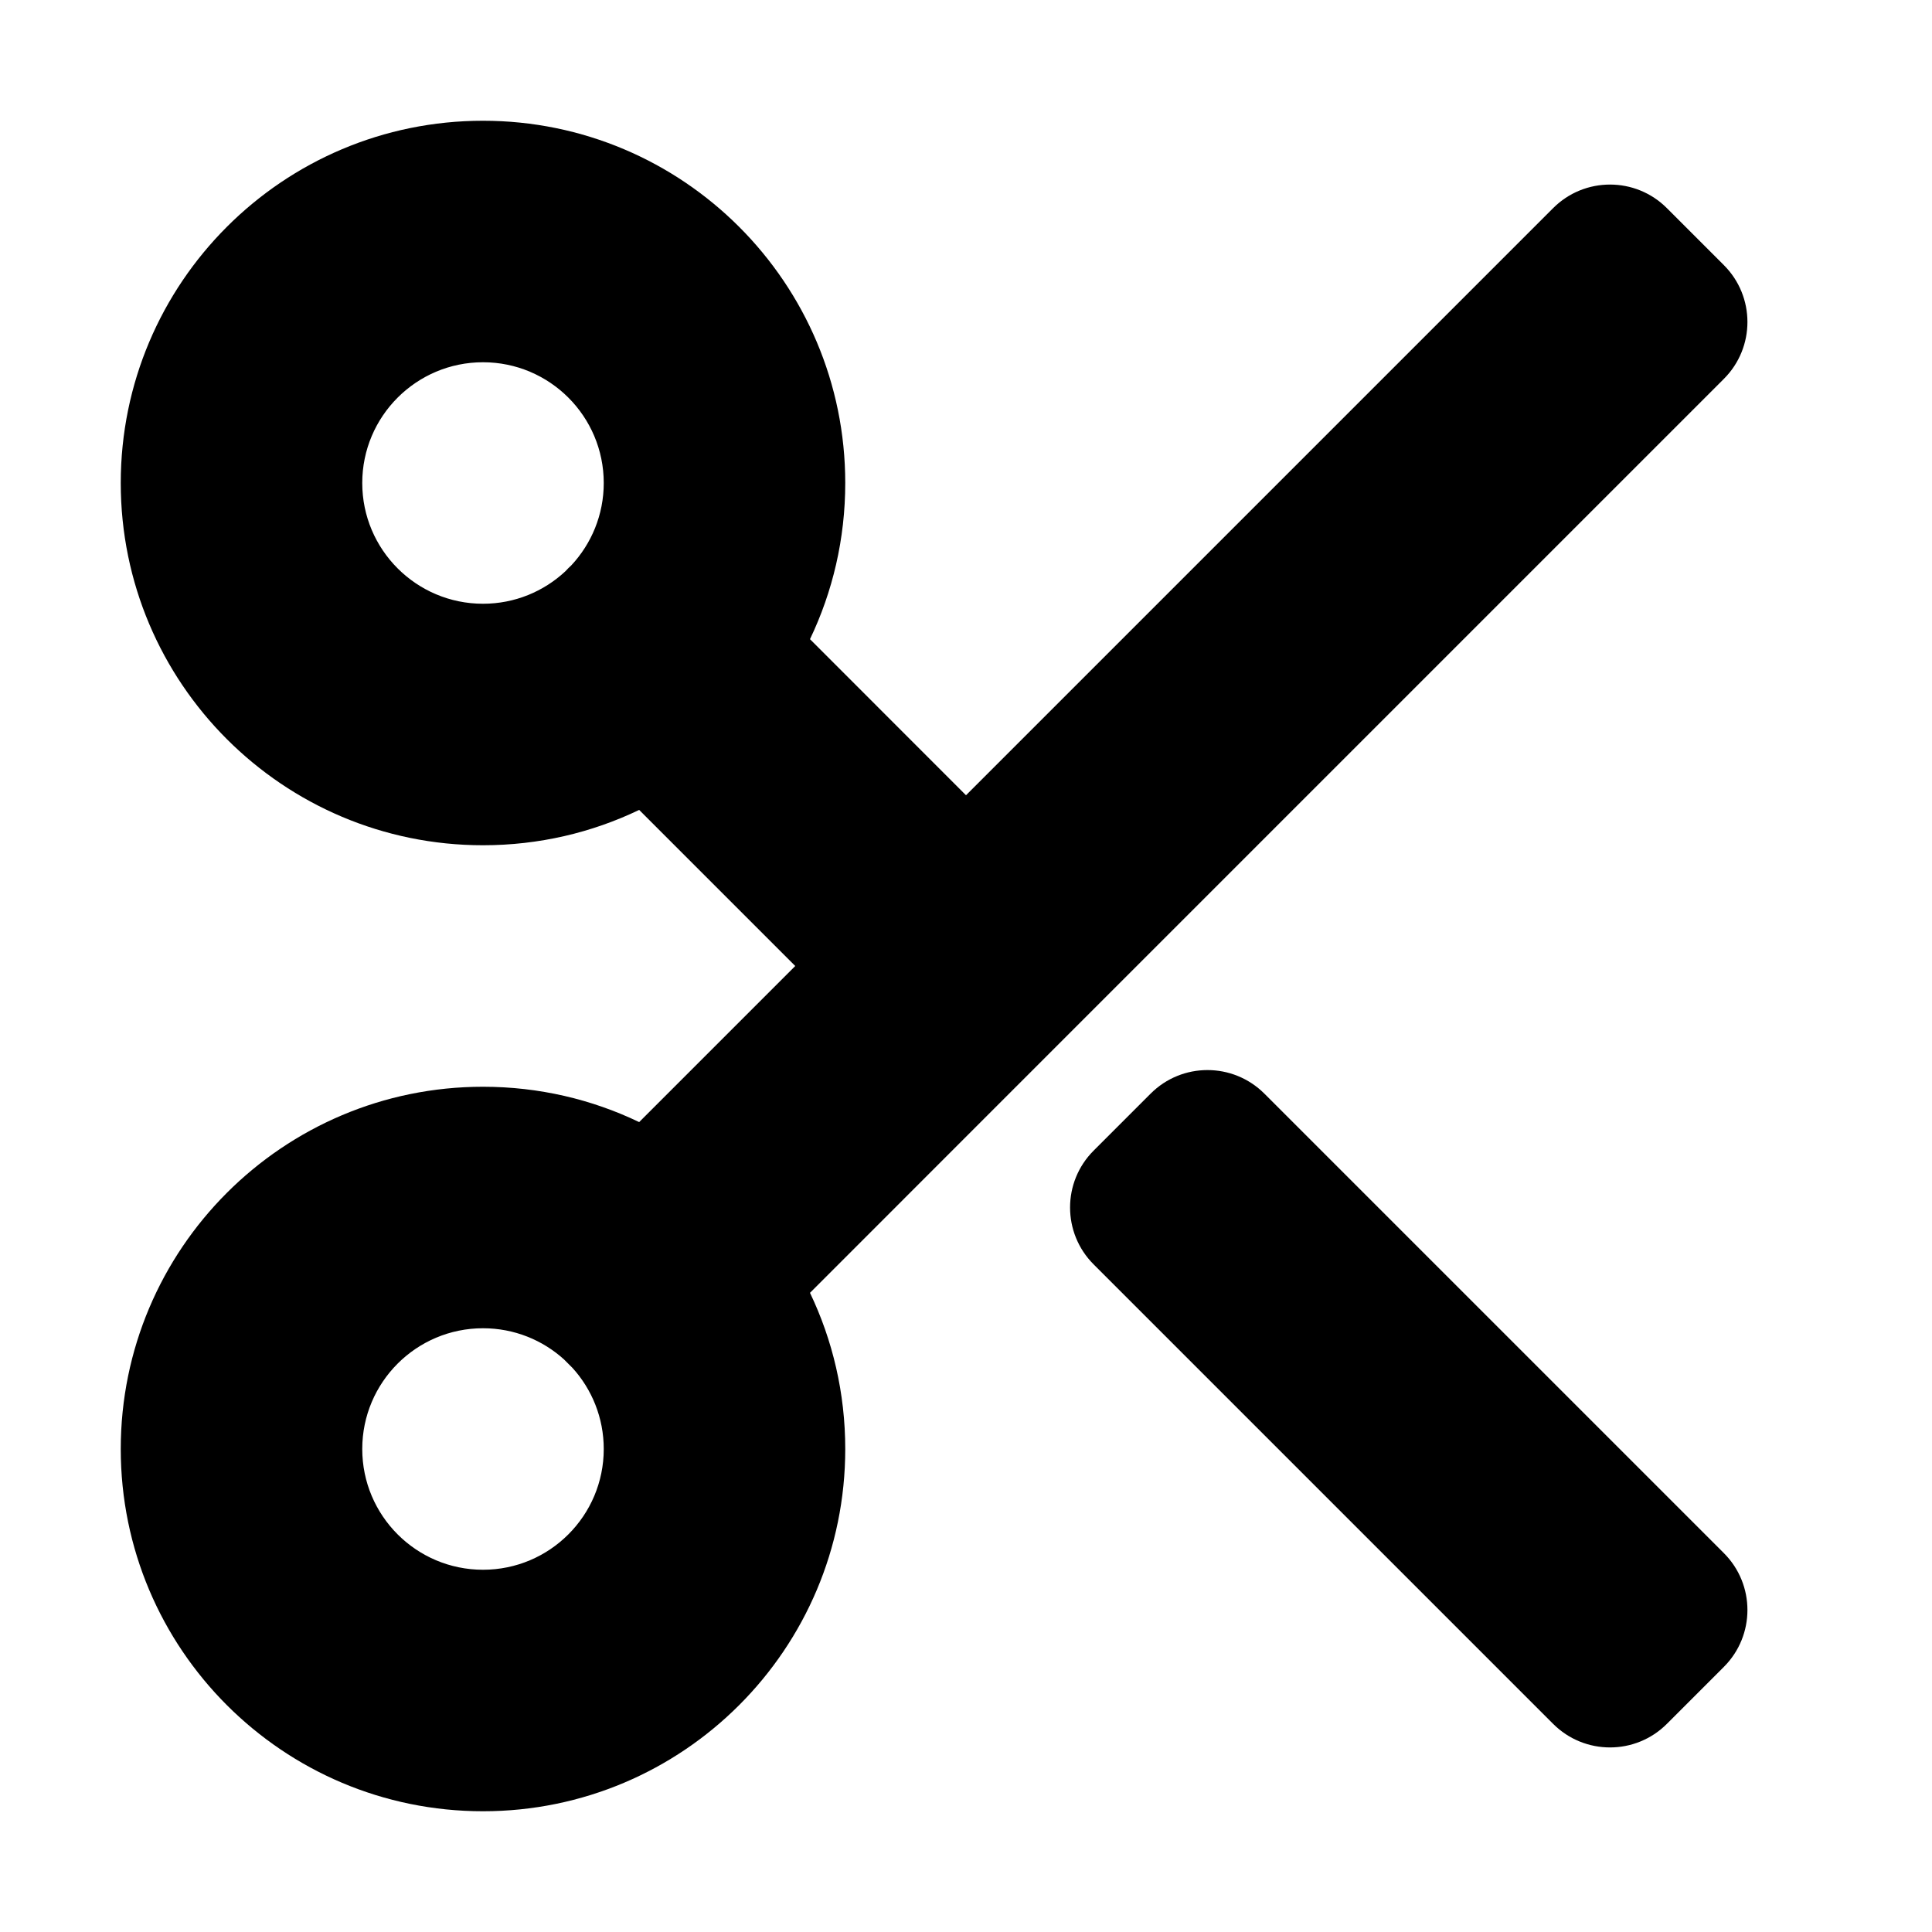
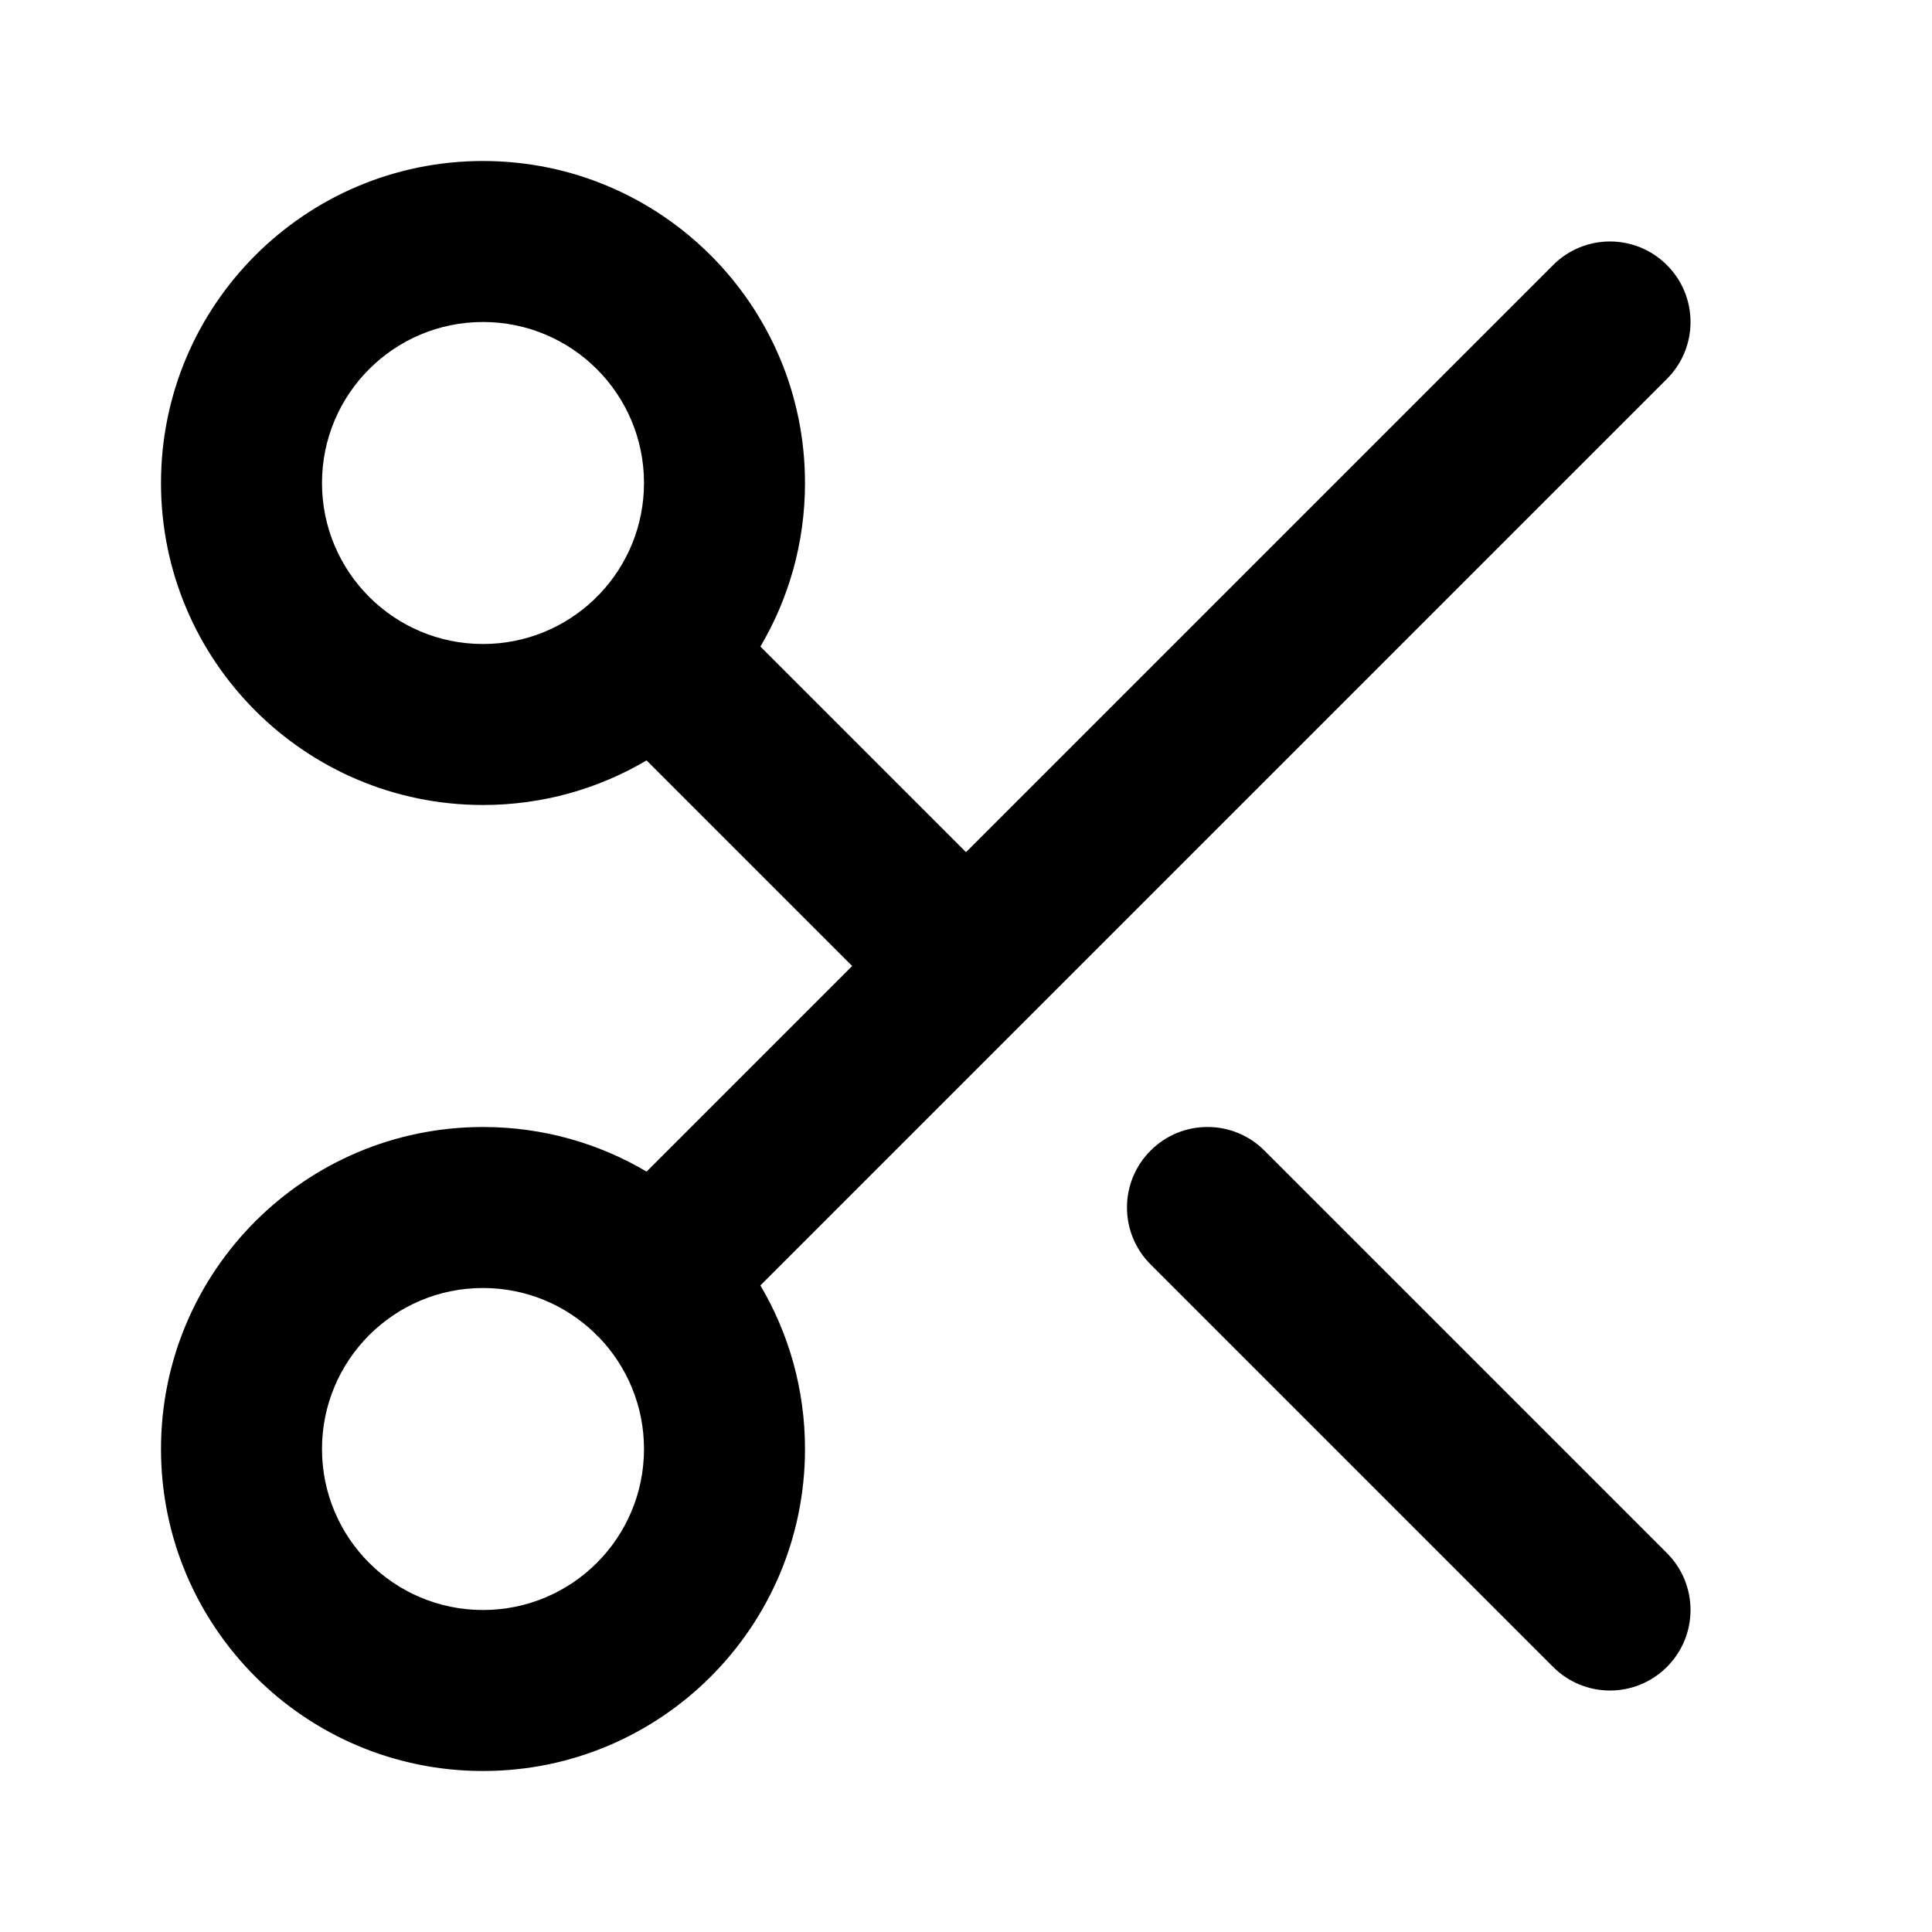
<svg xmlns="http://www.w3.org/2000/svg" width="800px" height="800px" viewBox="0 0 24 24" fill="none">
-   <path fill-rule="evenodd" clip-rule="evenodd" d="M10.062 7.94C10.343 7.353 10.5 6.695 10.5 6C10.5 3.515 8.485 1.5 6 1.5C3.515 1.5 1.5 3.515 1.5 6C1.5 8.485 3.515 10.5 6 10.5C6.695 10.5 7.353 10.343 7.94 10.061L9.879 12L7.94 13.939C7.353 13.657 6.695 13.5 6 13.5C3.515 13.5 1.5 15.515 1.5 18C1.5 20.485 3.515 22.5 6 22.5C8.485 22.5 10.5 20.485 10.5 18C10.5 17.305 10.343 16.647 10.062 16.06L13.055 13.066C13.057 13.064 13.059 13.062 13.061 13.061C13.063 13.059 13.064 13.057 13.066 13.055L21.414 4.707C21.805 4.317 21.805 3.683 21.414 3.293L20.707 2.586C20.317 2.195 19.683 2.195 19.293 2.586L12 9.879L10.062 7.94ZM6 4.5C5.172 4.5 4.5 5.172 4.5 6C4.5 6.828 5.172 7.5 6 7.5C6.395 7.5 6.755 7.347 7.023 7.097C7.035 7.084 7.047 7.072 7.059 7.059C7.072 7.047 7.084 7.035 7.097 7.023C7.347 6.755 7.5 6.395 7.5 6C7.5 5.172 6.828 4.5 6 4.5ZM6 16.5C5.172 16.5 4.5 17.172 4.5 18C4.5 18.828 5.172 19.5 6 19.5C6.828 19.5 7.5 18.828 7.5 18C7.5 17.613 7.353 17.259 7.112 16.993L7.007 16.888C6.741 16.647 6.388 16.5 6 16.5Z" fill="#000000" />
-   <path d="M14.293 13.586C14.683 13.195 15.316 13.195 15.707 13.586L21.414 19.293C21.805 19.683 21.805 20.317 21.414 20.707L20.707 21.414C20.317 21.805 19.683 21.805 19.293 21.414L13.586 15.707C13.195 15.317 13.195 14.683 13.586 14.293L14.293 13.586Z" fill="#000000" />
+   <path fill-rule="evenodd" clip-rule="evenodd" d="M9.446 8.032C9.798 7.436 10 6.742 10 6C10 3.791 8.209 2 6 2C3.791 2 2 3.791 2 6C2 8.209 3.791 10 6 10C6.742 10 7.437 9.798 8.032 9.446L10.586 12L8.032 14.554C7.437 14.202 6.742 14 6 14C3.791 14 2 15.791 2 18C2 20.209 3.791 22 6 22C8.209 22 10 20.209 10 18C10 17.258 9.798 16.564 9.446 15.968L20.707 4.707C21.098 4.317 21.098 3.683 20.707 3.293C20.317 2.902 19.683 2.902 19.293 3.293L12 10.586L9.446 8.032ZM6 4C4.895 4 4 4.895 4 6C4 7.105 4.895 8 6 8C6.535 8 7.02 7.79 7.379 7.449C7.39 7.436 7.401 7.425 7.413 7.413C7.425 7.401 7.437 7.39 7.449 7.379C7.79 7.02 8 6.535 8 6C8 4.895 7.105 4 6 4ZM6 16C4.895 16 4 16.895 4 18C4 19.105 4.895 20 6 20C7.105 20 8 19.105 8 18C8 17.465 7.79 16.98 7.449 16.621C7.436 16.61 7.425 16.599 7.413 16.587C7.401 16.576 7.39 16.564 7.379 16.552C7.02 16.21 6.535 16 6 16Z" fill="#000000" />
+   <path d="M14.293 14.293C14.683 13.902 15.317 13.902 15.707 14.293L20.707 19.293C21.098 19.683 21.098 20.317 20.707 20.707C20.317 21.098 19.683 21.098 19.293 20.707L14.293 15.707C13.902 15.317 13.902 14.683 14.293 14.293Z" fill="#000000" />
</svg>
